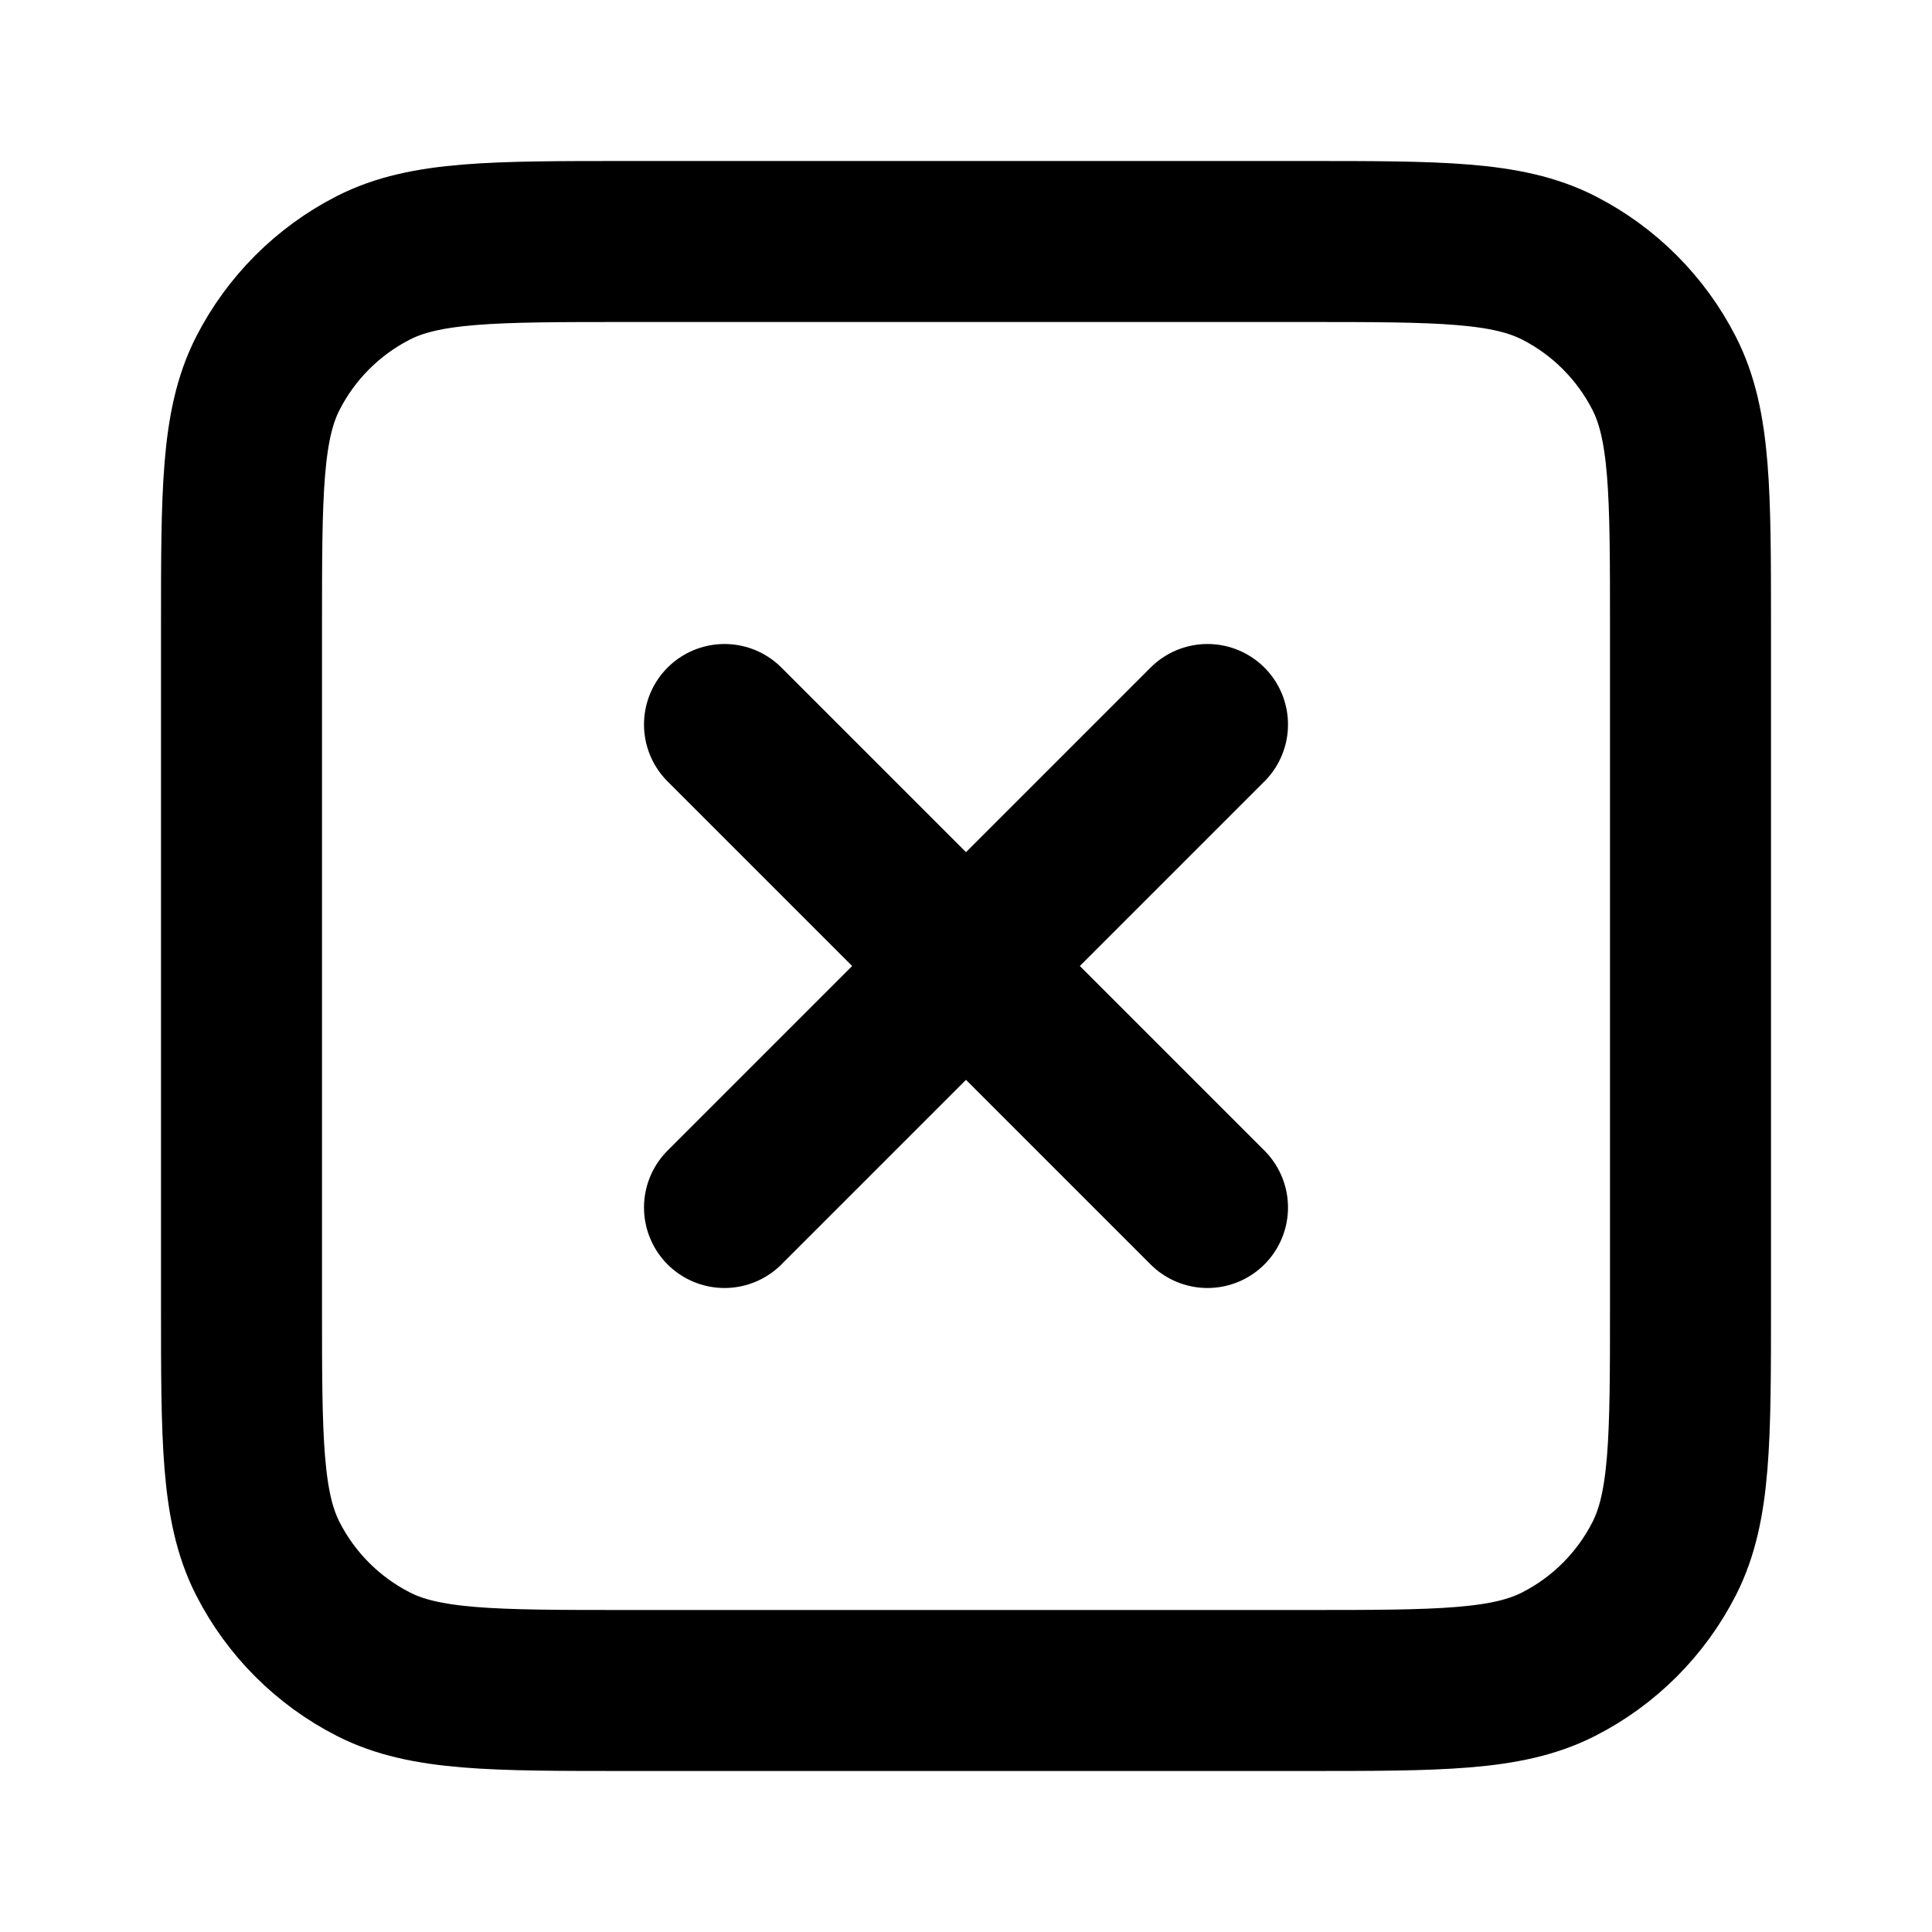
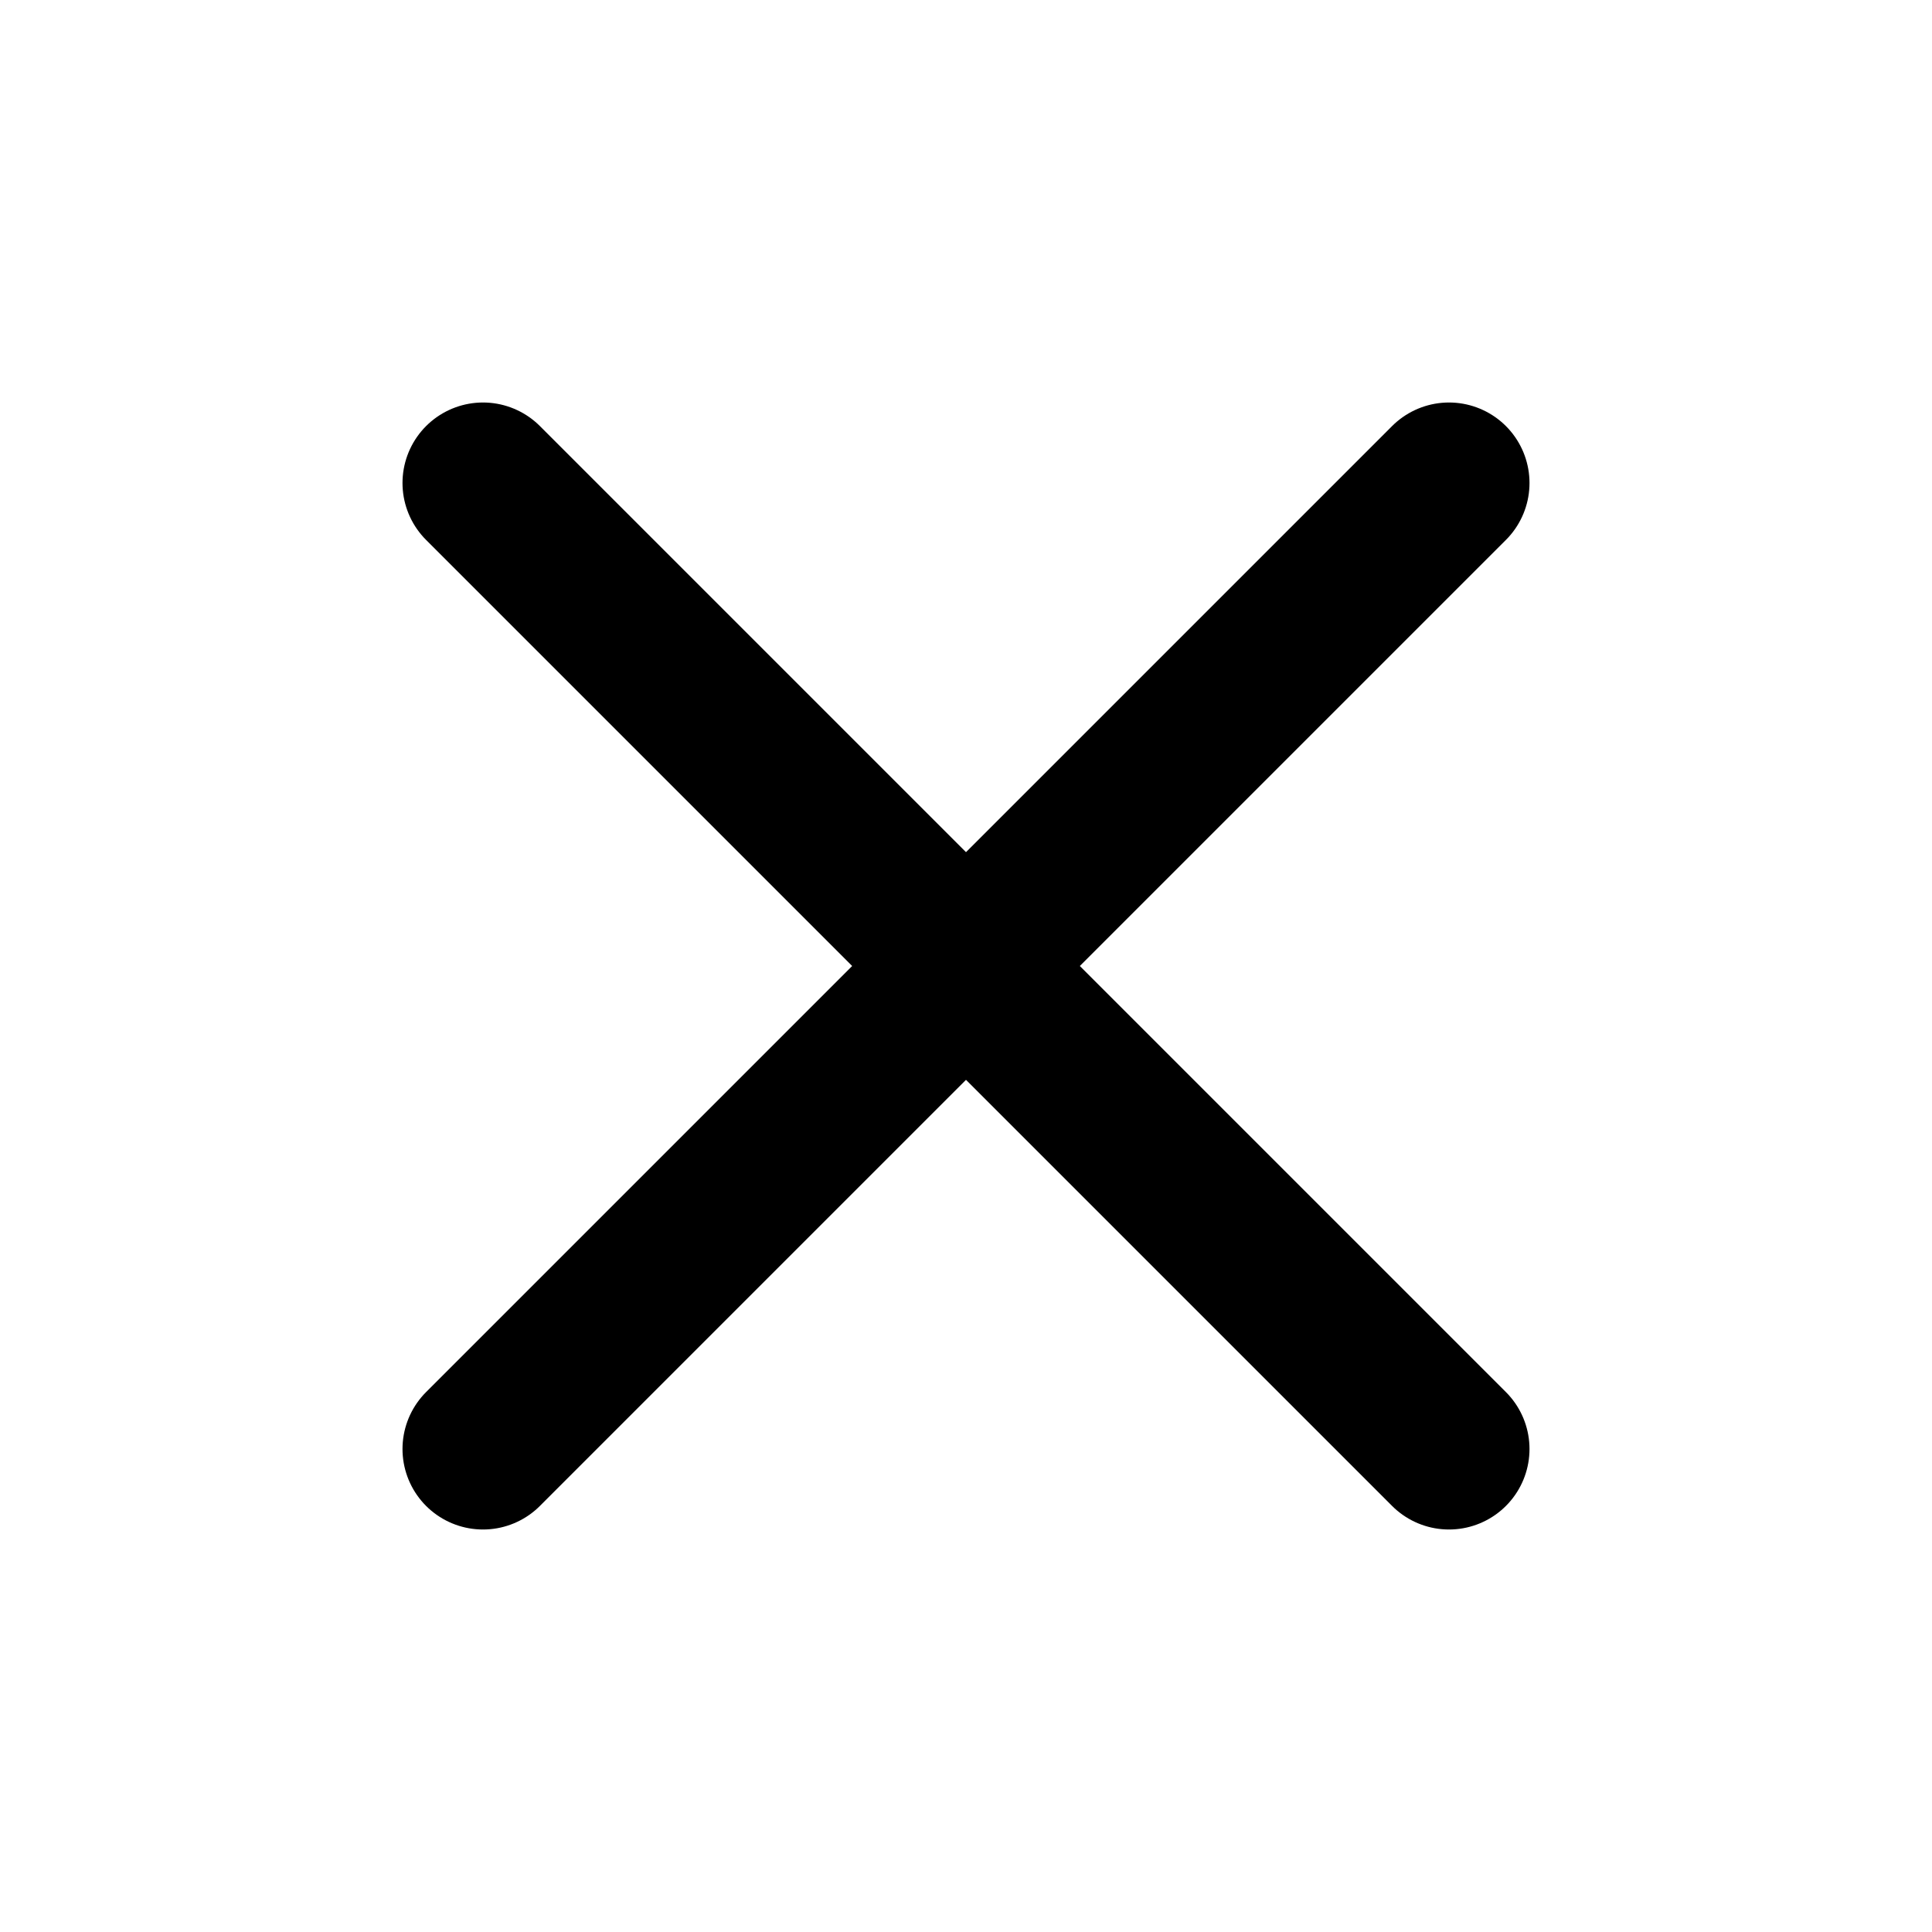
<svg xmlns="http://www.w3.org/2000/svg" width="100%" height="100%" viewBox="0 0 24 24" fill="none">
-   <path d="M9 9L15 15M15 9L9 15M7.8 21H16.2C17.88 21 18.72 21 19.362 20.673C19.927 20.385 20.385 19.927 20.673 19.362C21 18.72 21 17.88 21 16.2V7.8C21 6.12 21 5.28 20.673 4.638C20.385 4.074 19.927 3.615 19.362 3.327C18.72 3 17.88 3 16.2 3H7.8C6.12 3 5.28 3 4.638 3.327C4.074 3.615 3.615 4.074 3.327 4.638C3 5.28 3 6.12 3 7.8V16.2C3 17.88 3 18.72 3.327 19.362C3.615 19.927 4.074 20.385 4.638 20.673C5.28 21 6.12 21 7.8 21Z" stroke="currentColor" stroke-width="2" stroke-linecap="round" stroke-linejoin="round" />
+   <path d="M18 6L6 18M6 6L18 18" stroke="currentColor" stroke-width="2" stroke-linecap="round" stroke-linejoin="round" />
</svg>
